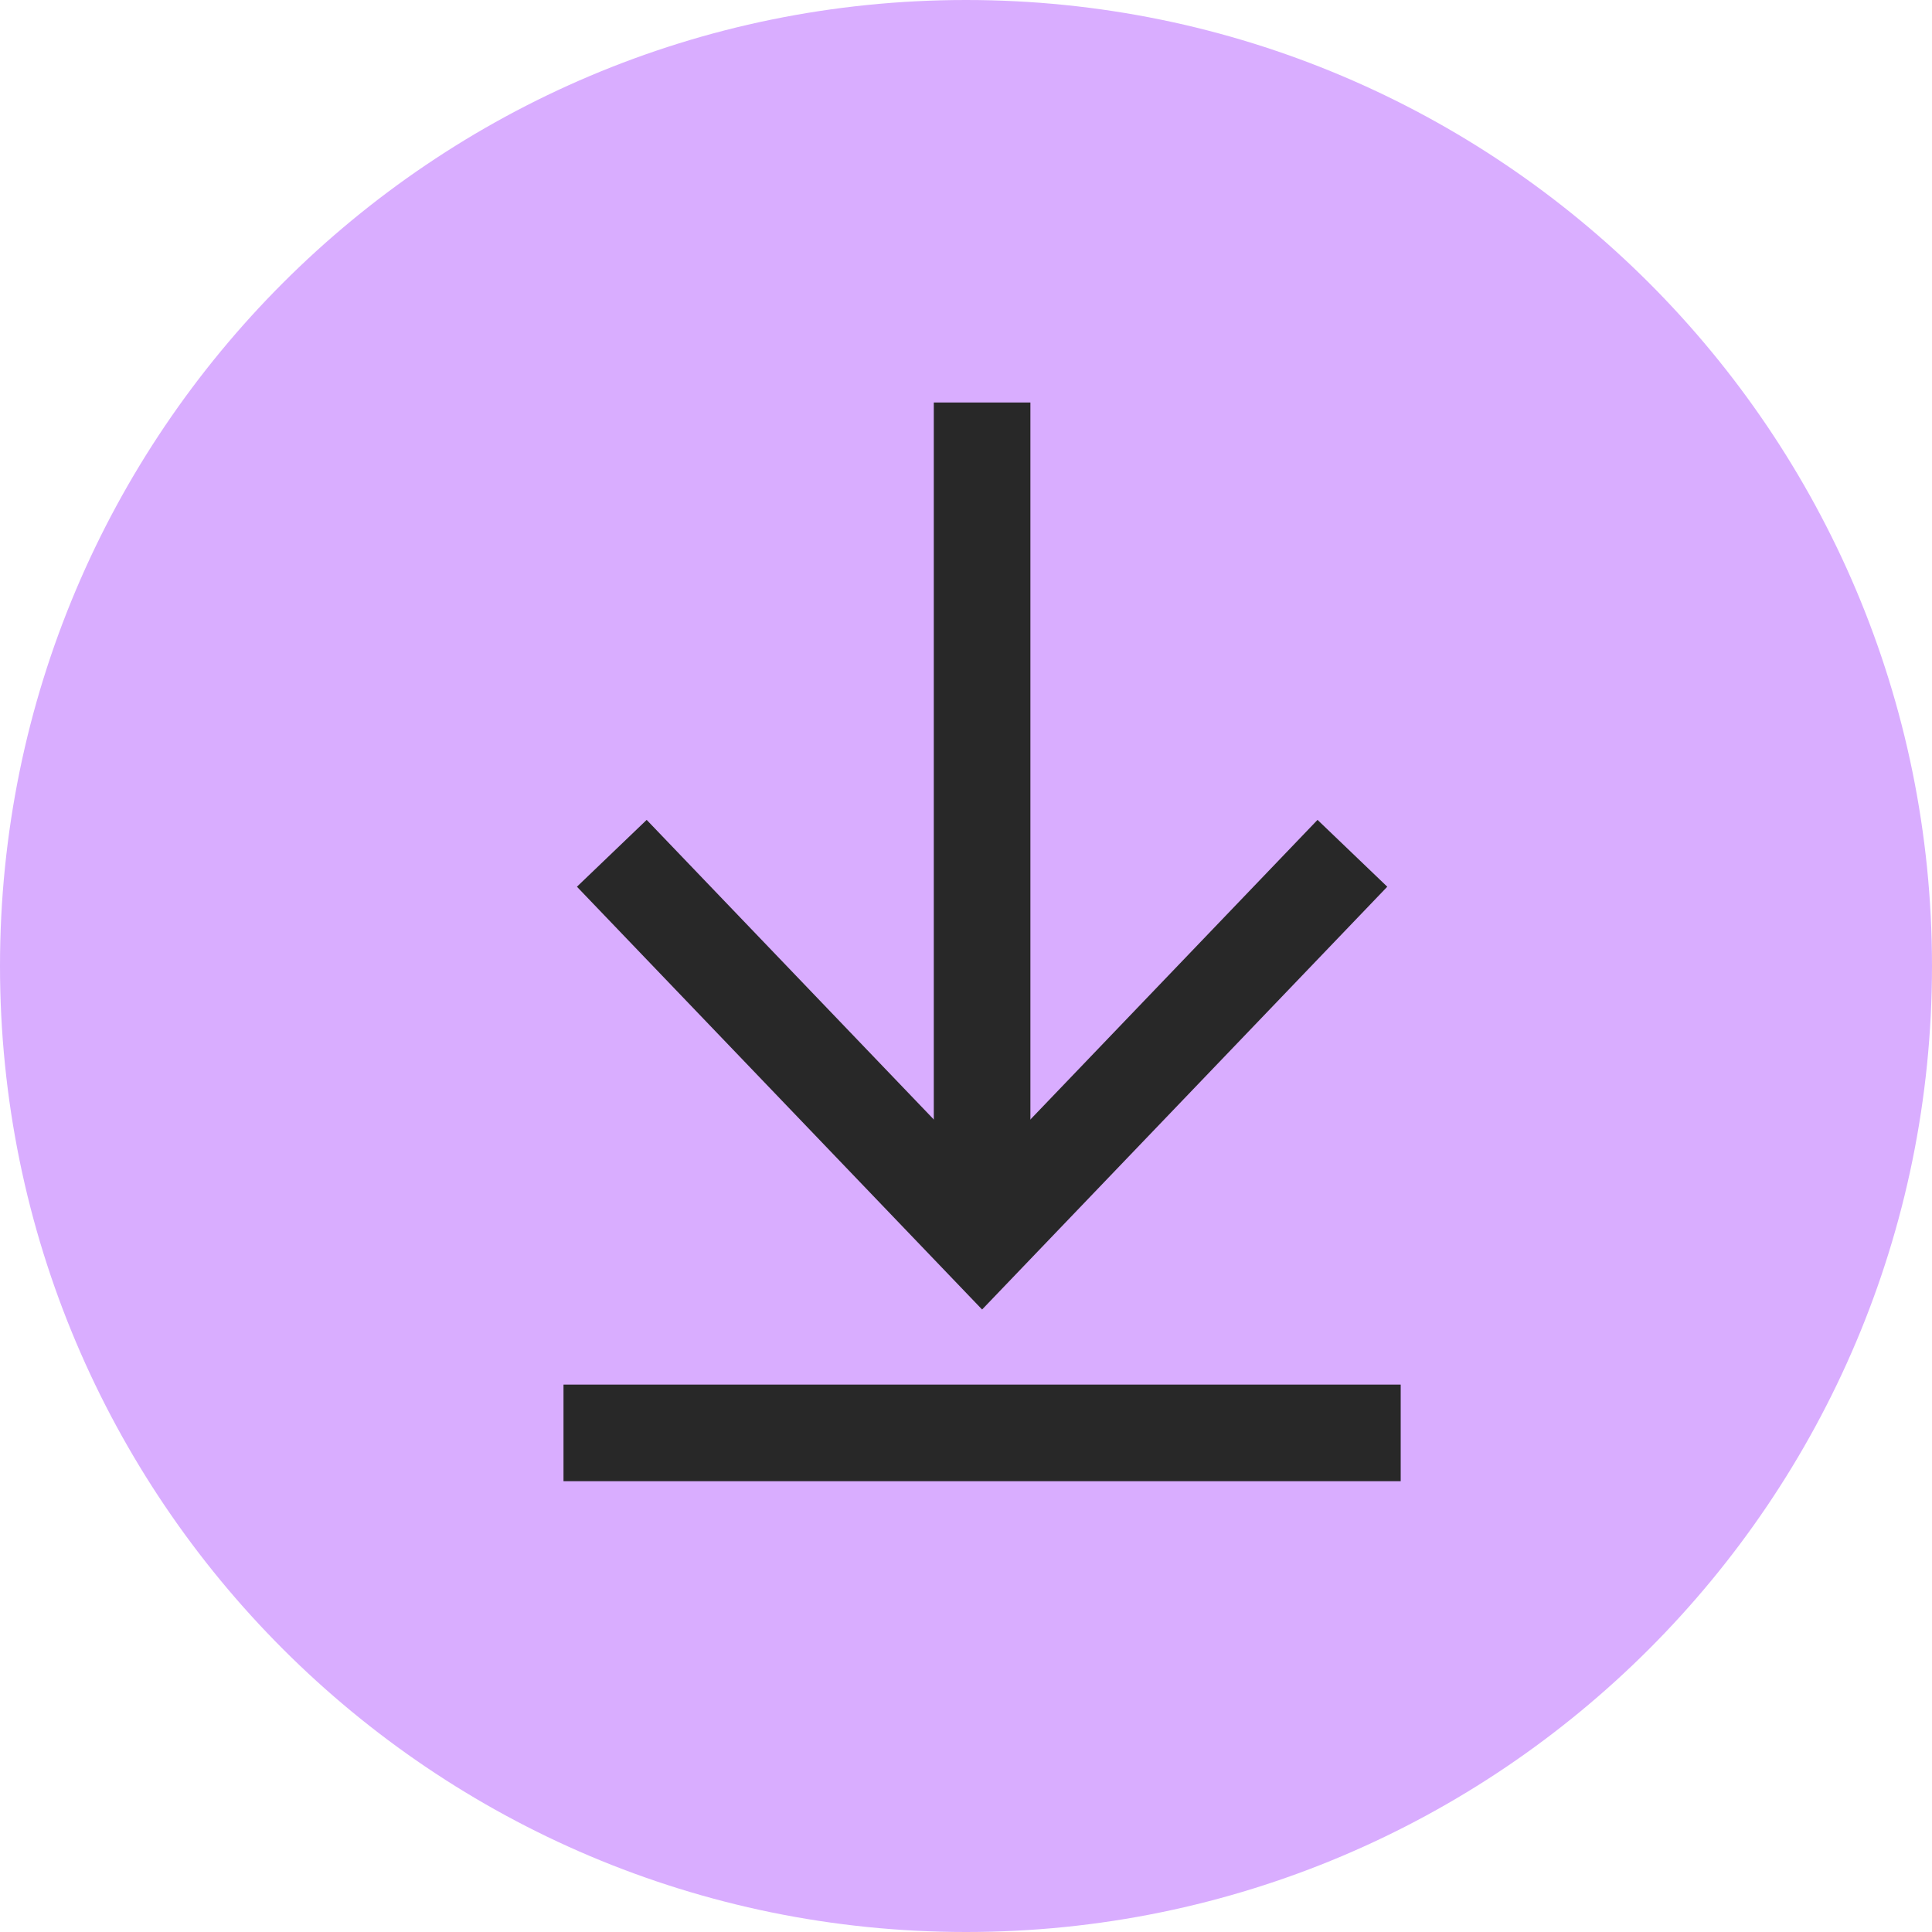
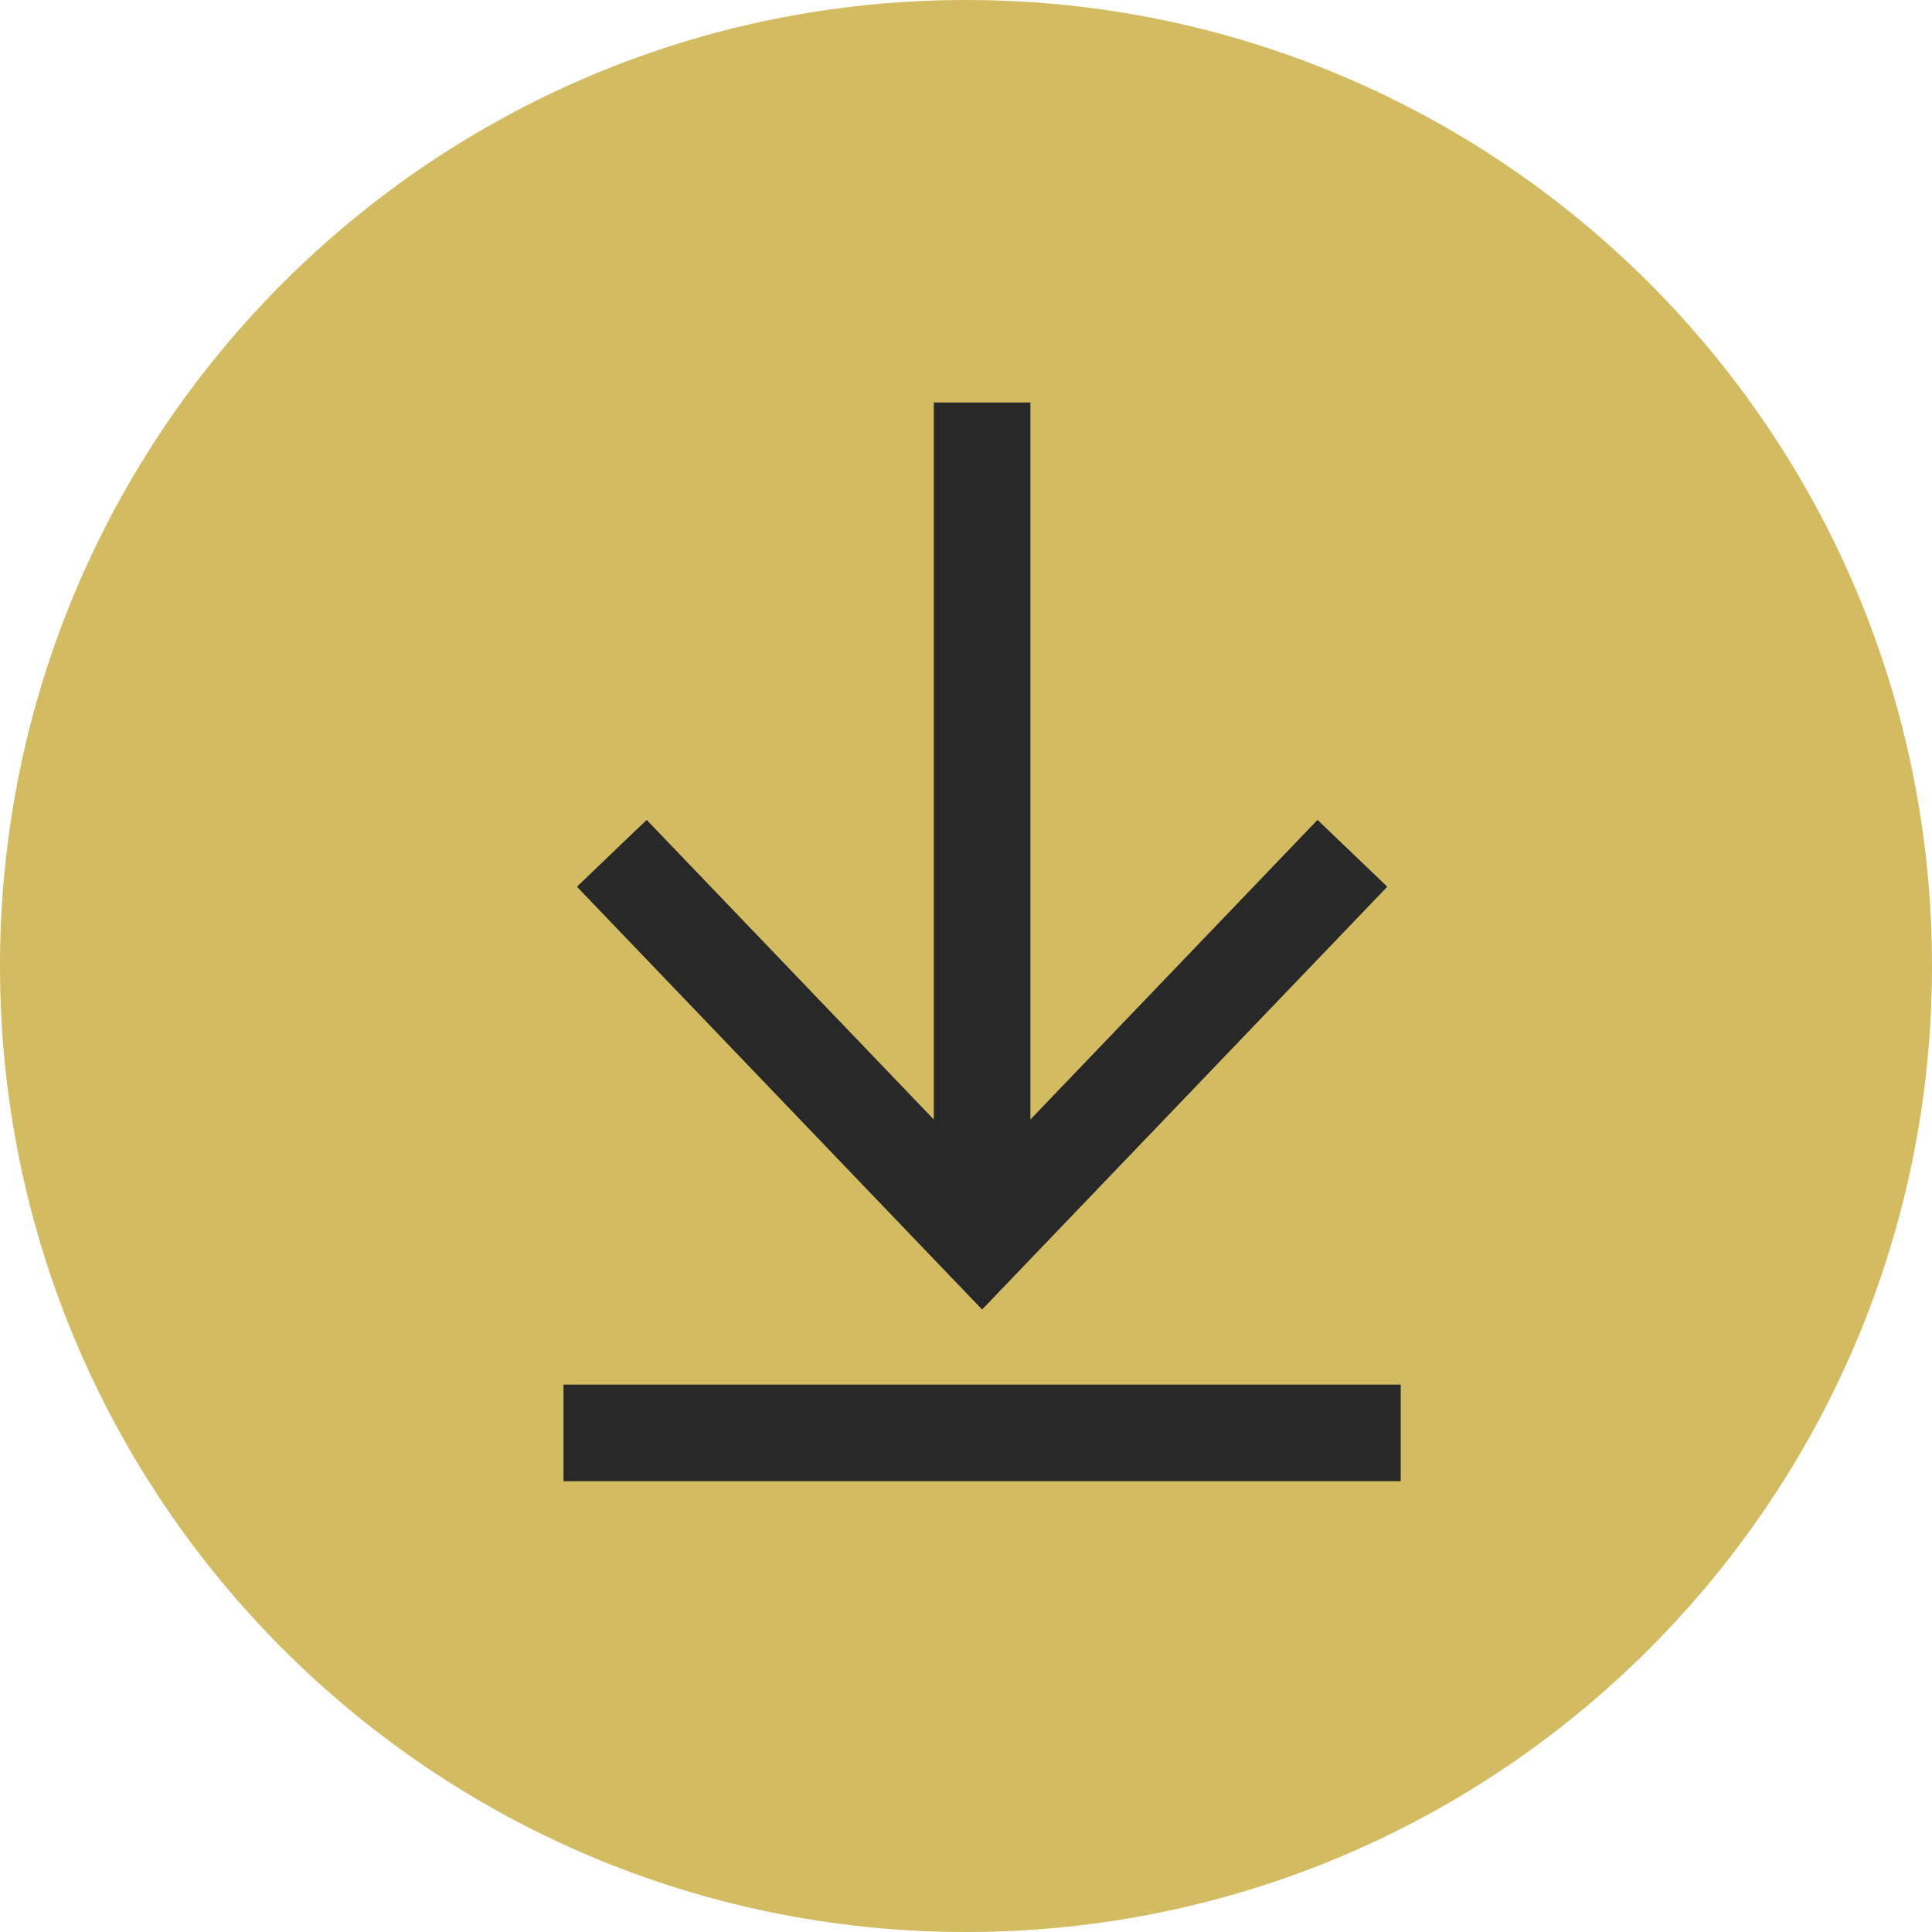
<svg xmlns="http://www.w3.org/2000/svg" width="60px" height="60px" viewBox="0 0 60 60" version="1.1">
  <g id="Button-Download" stroke="none" stroke-width="1" fill="none" fill-rule="evenodd">
    <g id="Group-2">
-       <circle id="Oval" fill="#D9ADFF" cx="30" cy="30" r="30" />
+       <circle id="Oval" fill="#D2BB61" cx="30" cy="30" r="30" />
      <g id="Group" transform="translate(19, 14)" stroke="#282828" stroke-width="3">
        <line x1="0" y1="30.5" x2="23" y2="30.5" id="Line-3" stroke-linecap="square" />
        <line x1="11.5" y1="22" x2="11.5" y2="-6.10622664e-16" id="Line-3-Copy" stroke-linecap="square" />
        <polyline id="Path-2" points="0 12.5 11.5 24.5 23 12.5" />
      </g>
    </g>
  </g>
</svg>
